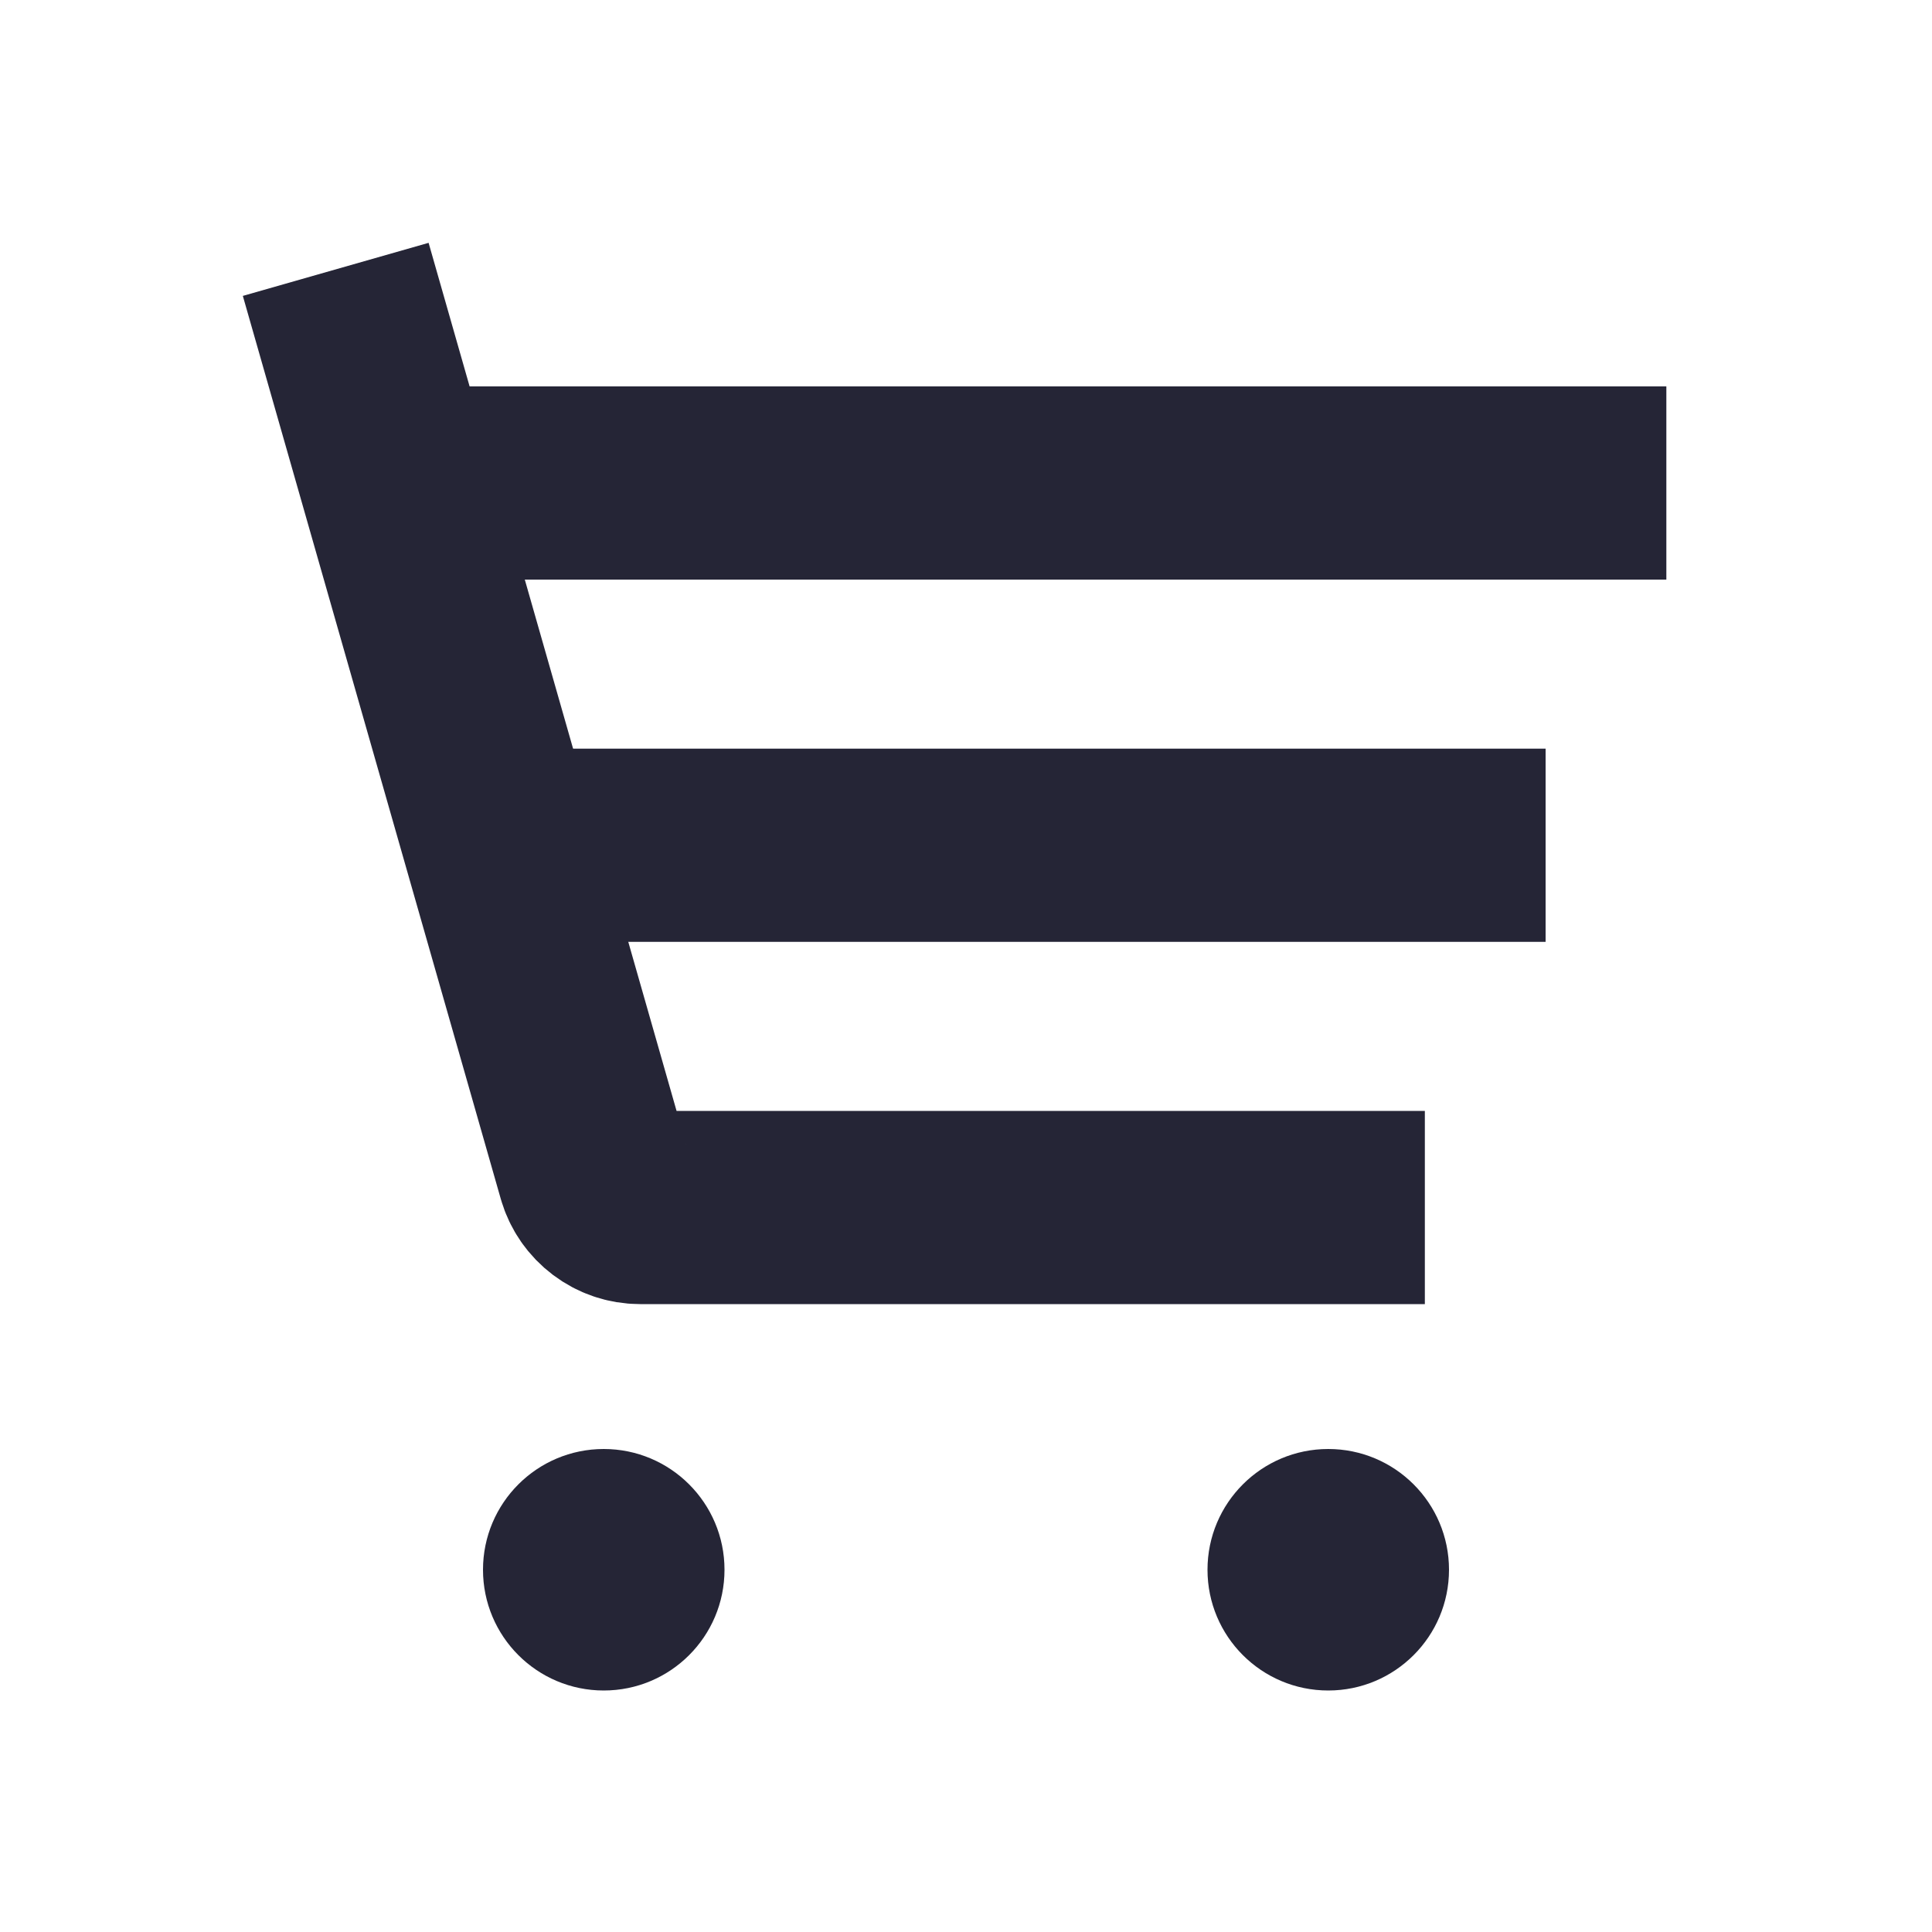
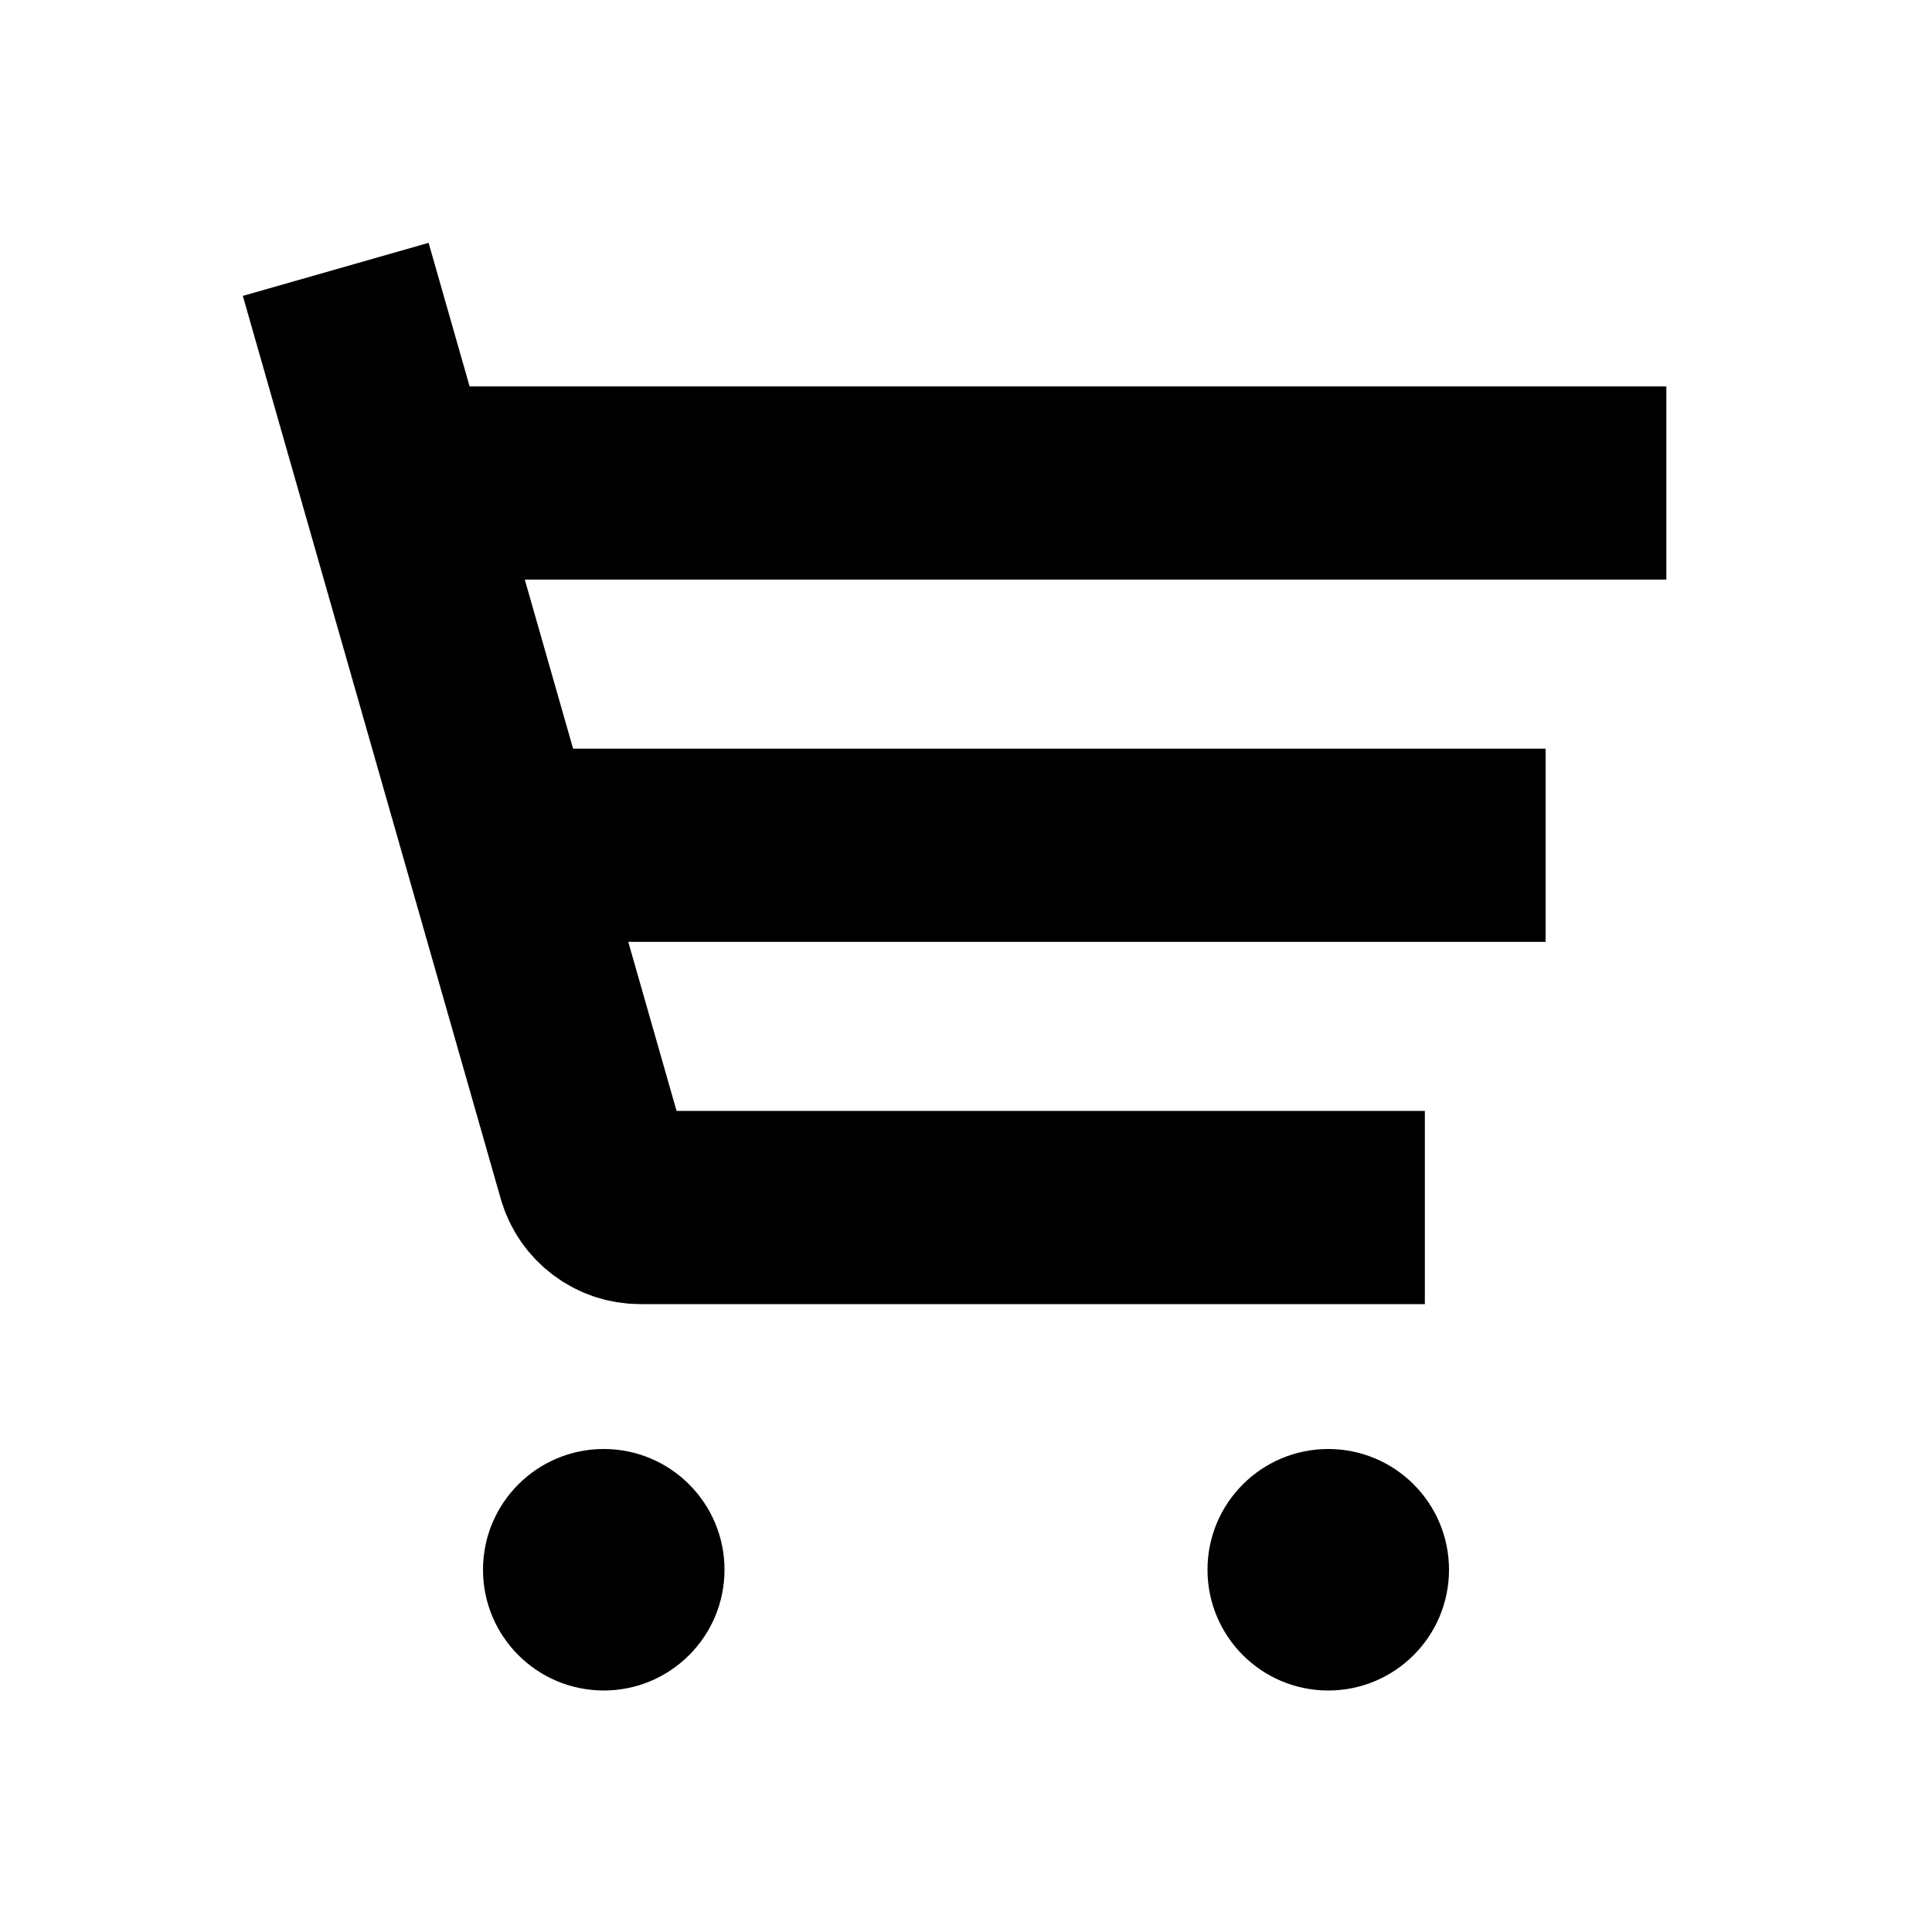
<svg xmlns="http://www.w3.org/2000/svg" viewBox="0 0 20 20" fill="none">
-   <path d="M3.75 3.75L6.146 12.138C6.208 12.352 6.404 12.5 6.627 12.5H13.75" stroke="#252536" stroke-width="2" stroke-linecap="square" />
-   <path d="M5 5H16.25" stroke="#252536" stroke-width="2" stroke-linecap="square" />
-   <circle cx="6.25" cy="16.25" r="1.25" fill="#252536" />
-   <circle cx="13.75" cy="16.25" r="1.25" fill="#252536" />
-   <path d="M6.25 8.75H15" stroke="#252536" stroke-width="2" stroke-linecap="square" />
+   <path d="M3.75 3.75L6.146 12.138C6.208 12.352 6.404 12.5 6.627 12.5H13.75" stroke="currentColor" stroke-width="2" stroke-linecap="square" />
+   <path d="M5 5H16.25" stroke="currentColor" stroke-width="2" stroke-linecap="square" />
+   <circle cx="6.25" cy="16.25" r="1.25" fill="currentColor" />
+   <circle cx="13.75" cy="16.25" r="1.25" fill="currentColor" />
+   <path d="M6.25 8.75H15" stroke="currentColor" stroke-width="2" stroke-linecap="square" />
</svg>
